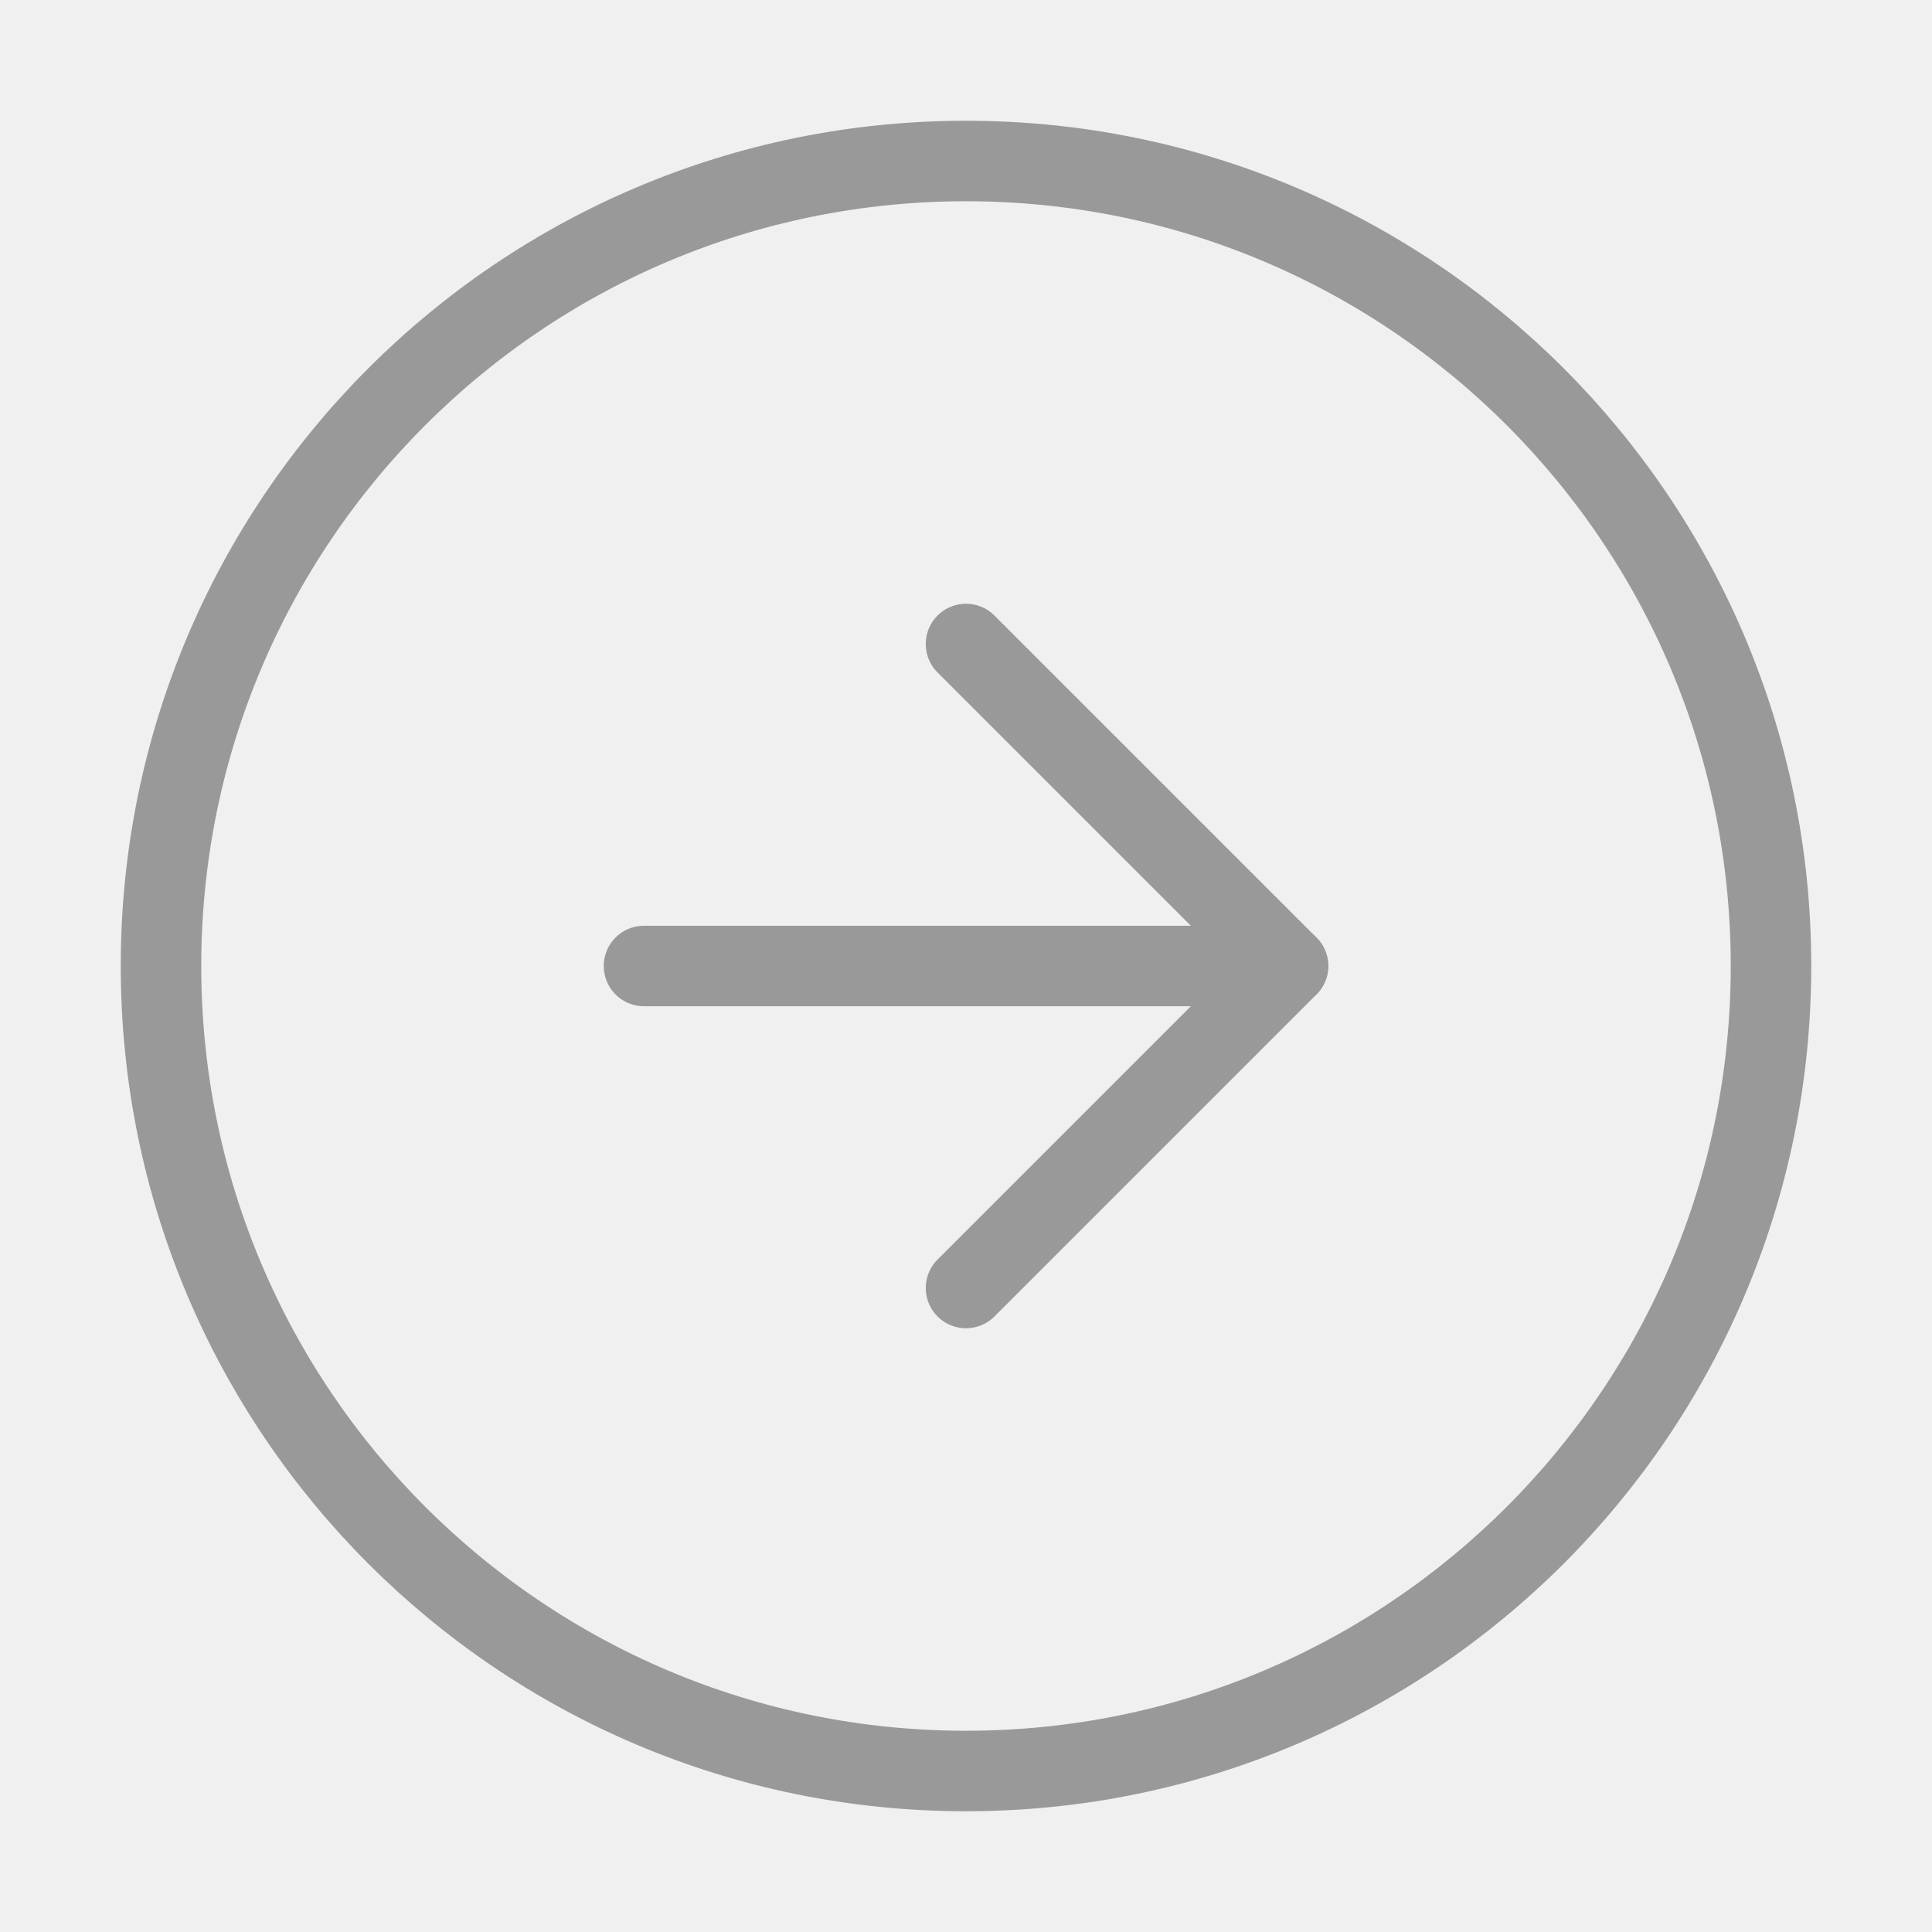
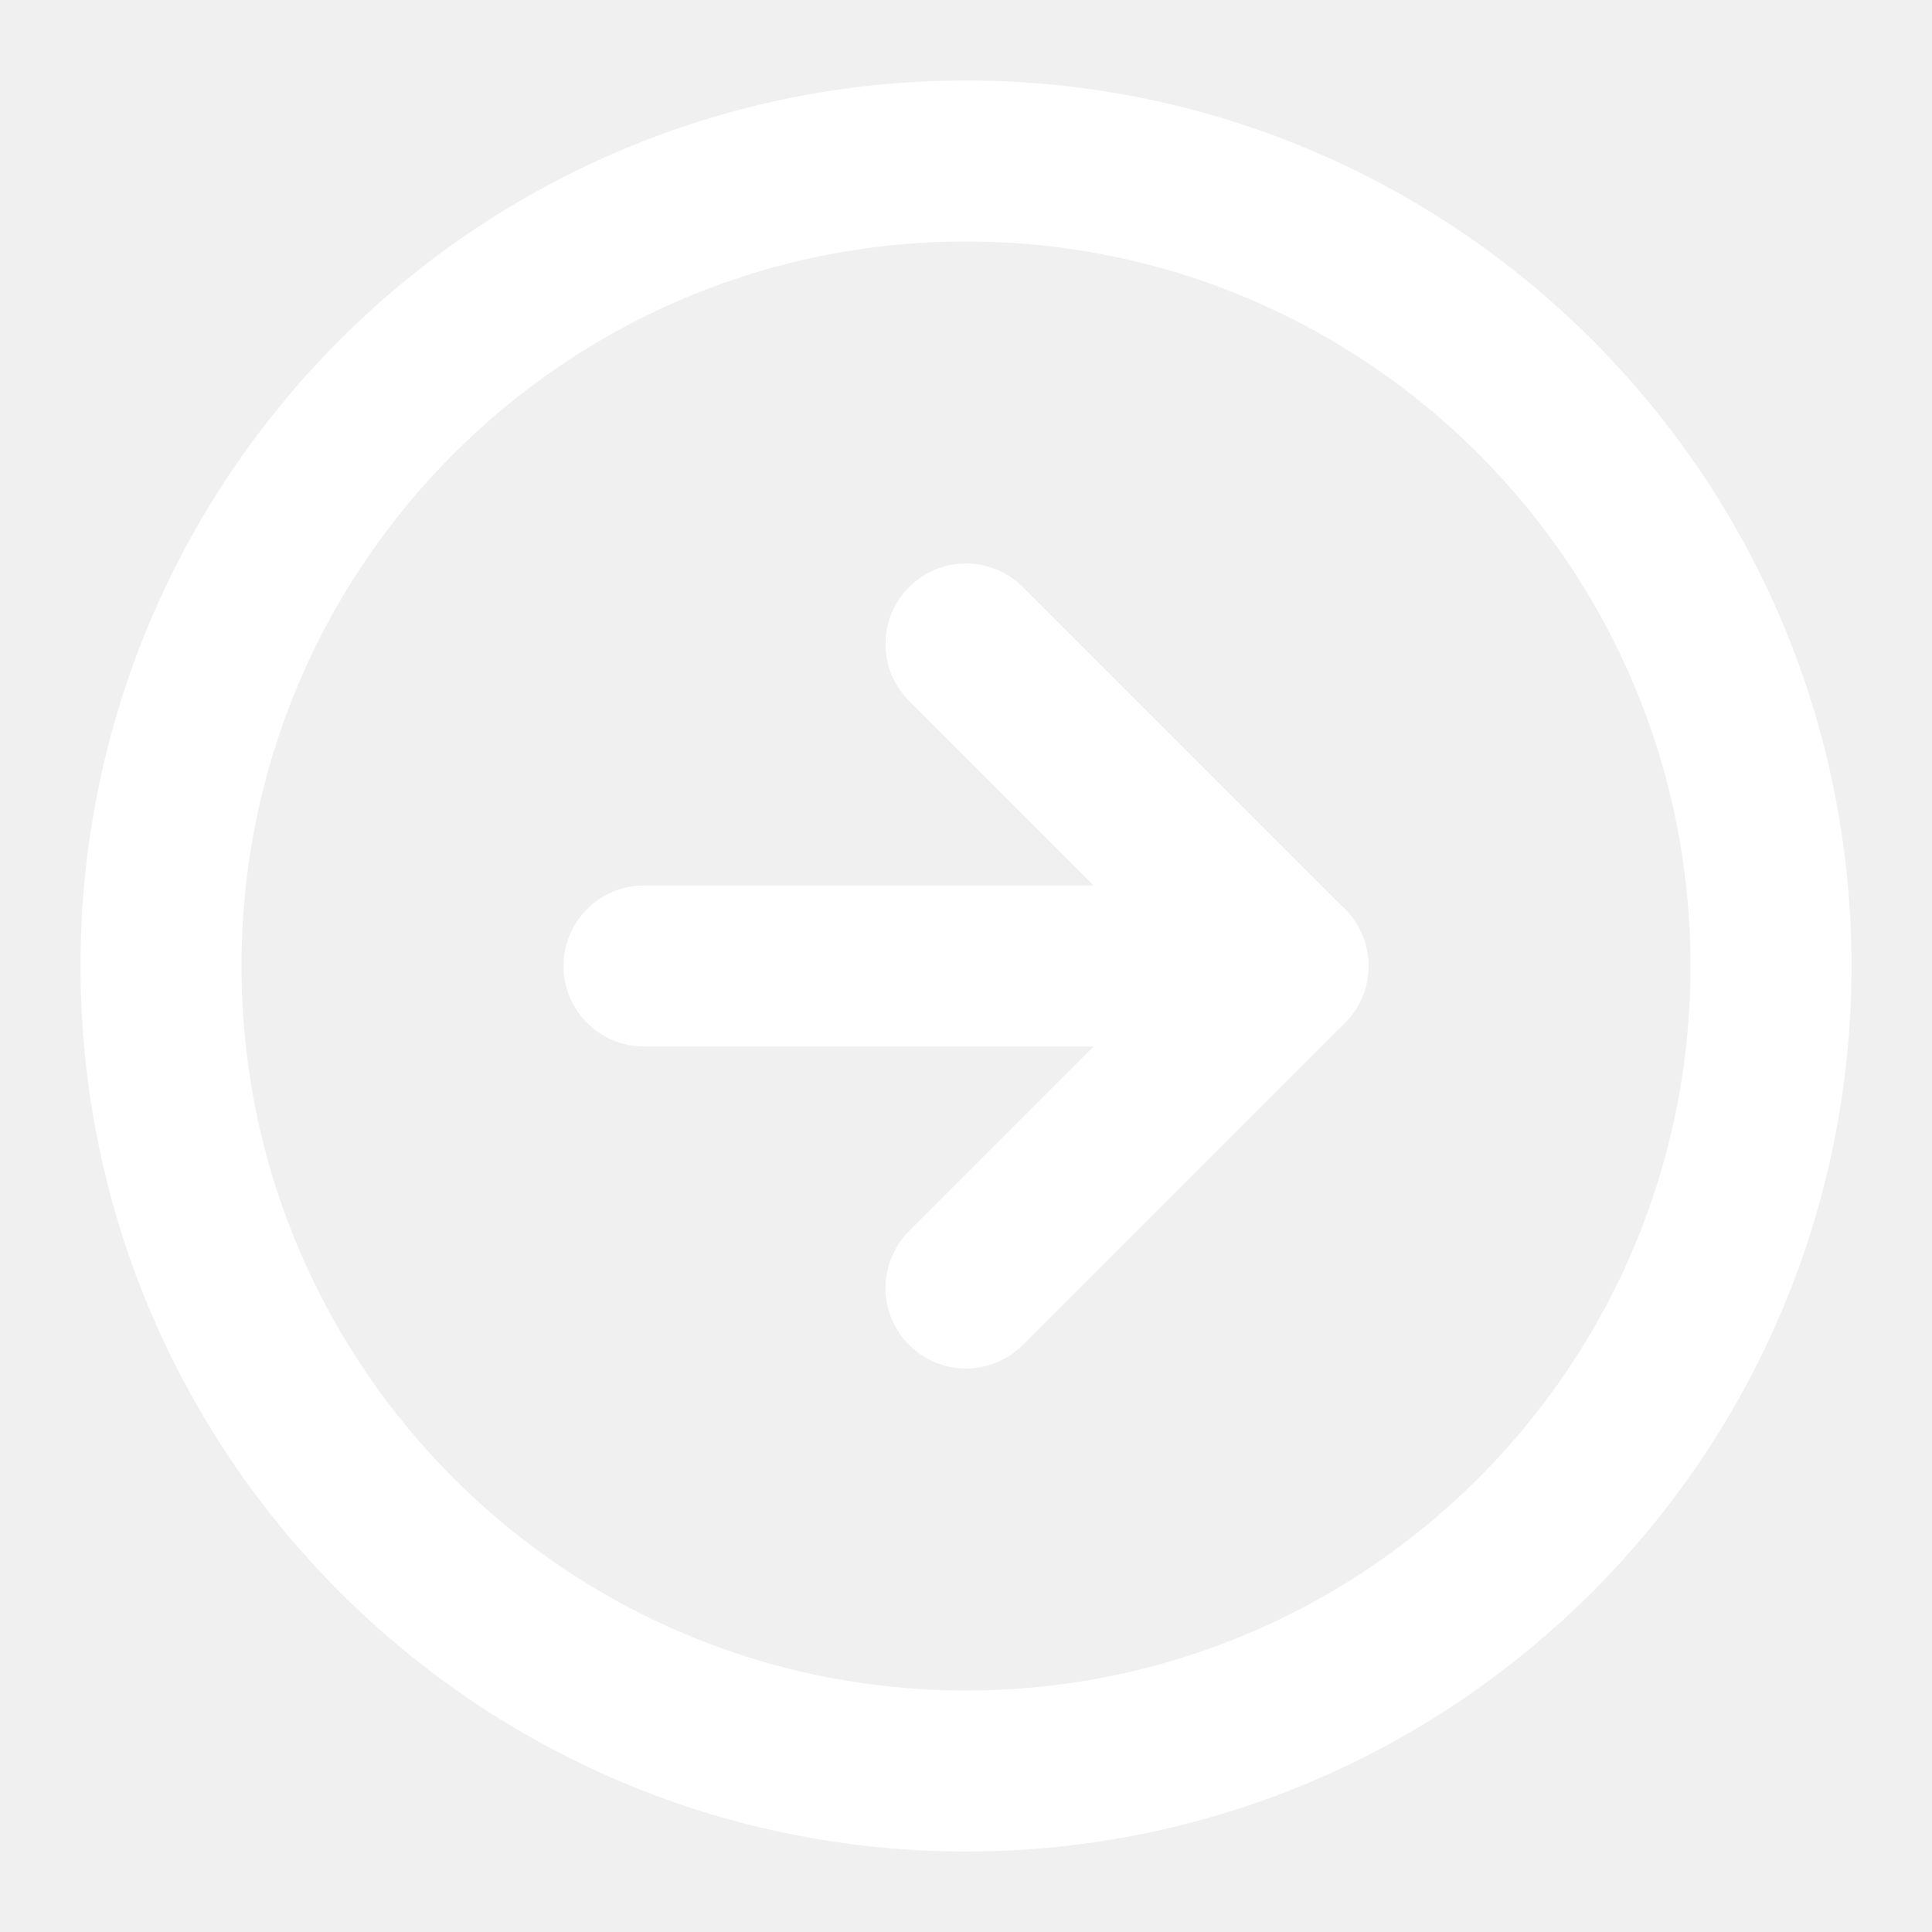
<svg xmlns="http://www.w3.org/2000/svg" width="24" height="24" viewBox="0 0 24 24" fill="none">
-   <path d="M12 22C17.523 22 22 17.523 22 12C22 6.477 17.523 2 12 2C6.477 2 2 6.477 2 12C2 17.523 6.477 22 12 22Z" stroke="#999999" stroke-width="1" stroke-linecap="round" stroke-linejoin="round" />
-   <path d="M12 16L16 12L12 8" stroke="#999999" stroke-width="1" stroke-linecap="round" stroke-linejoin="round" />
-   <path d="M8 12H16" stroke="#999999" stroke-width="1" stroke-linecap="round" stroke-linejoin="round" />
+   <path d="M12 22C17.523 22 22 17.523 22 12C22 6.477 17.523 2 12 2C6.477 2 2 6.477 2 12C2 17.523 6.477 22 12 22Z" stroke="#fff" stroke-width="2" stroke-linecap="round" stroke-linejoin="round" />
+   <path d="M12 16L16 12L12 8" stroke="#fff" stroke-width="2" stroke-linecap="round" stroke-linejoin="round" />
+   <path d="M8 12H16" stroke="#fff" stroke-width="2" stroke-linecap="round" stroke-linejoin="round" />
</svg>
